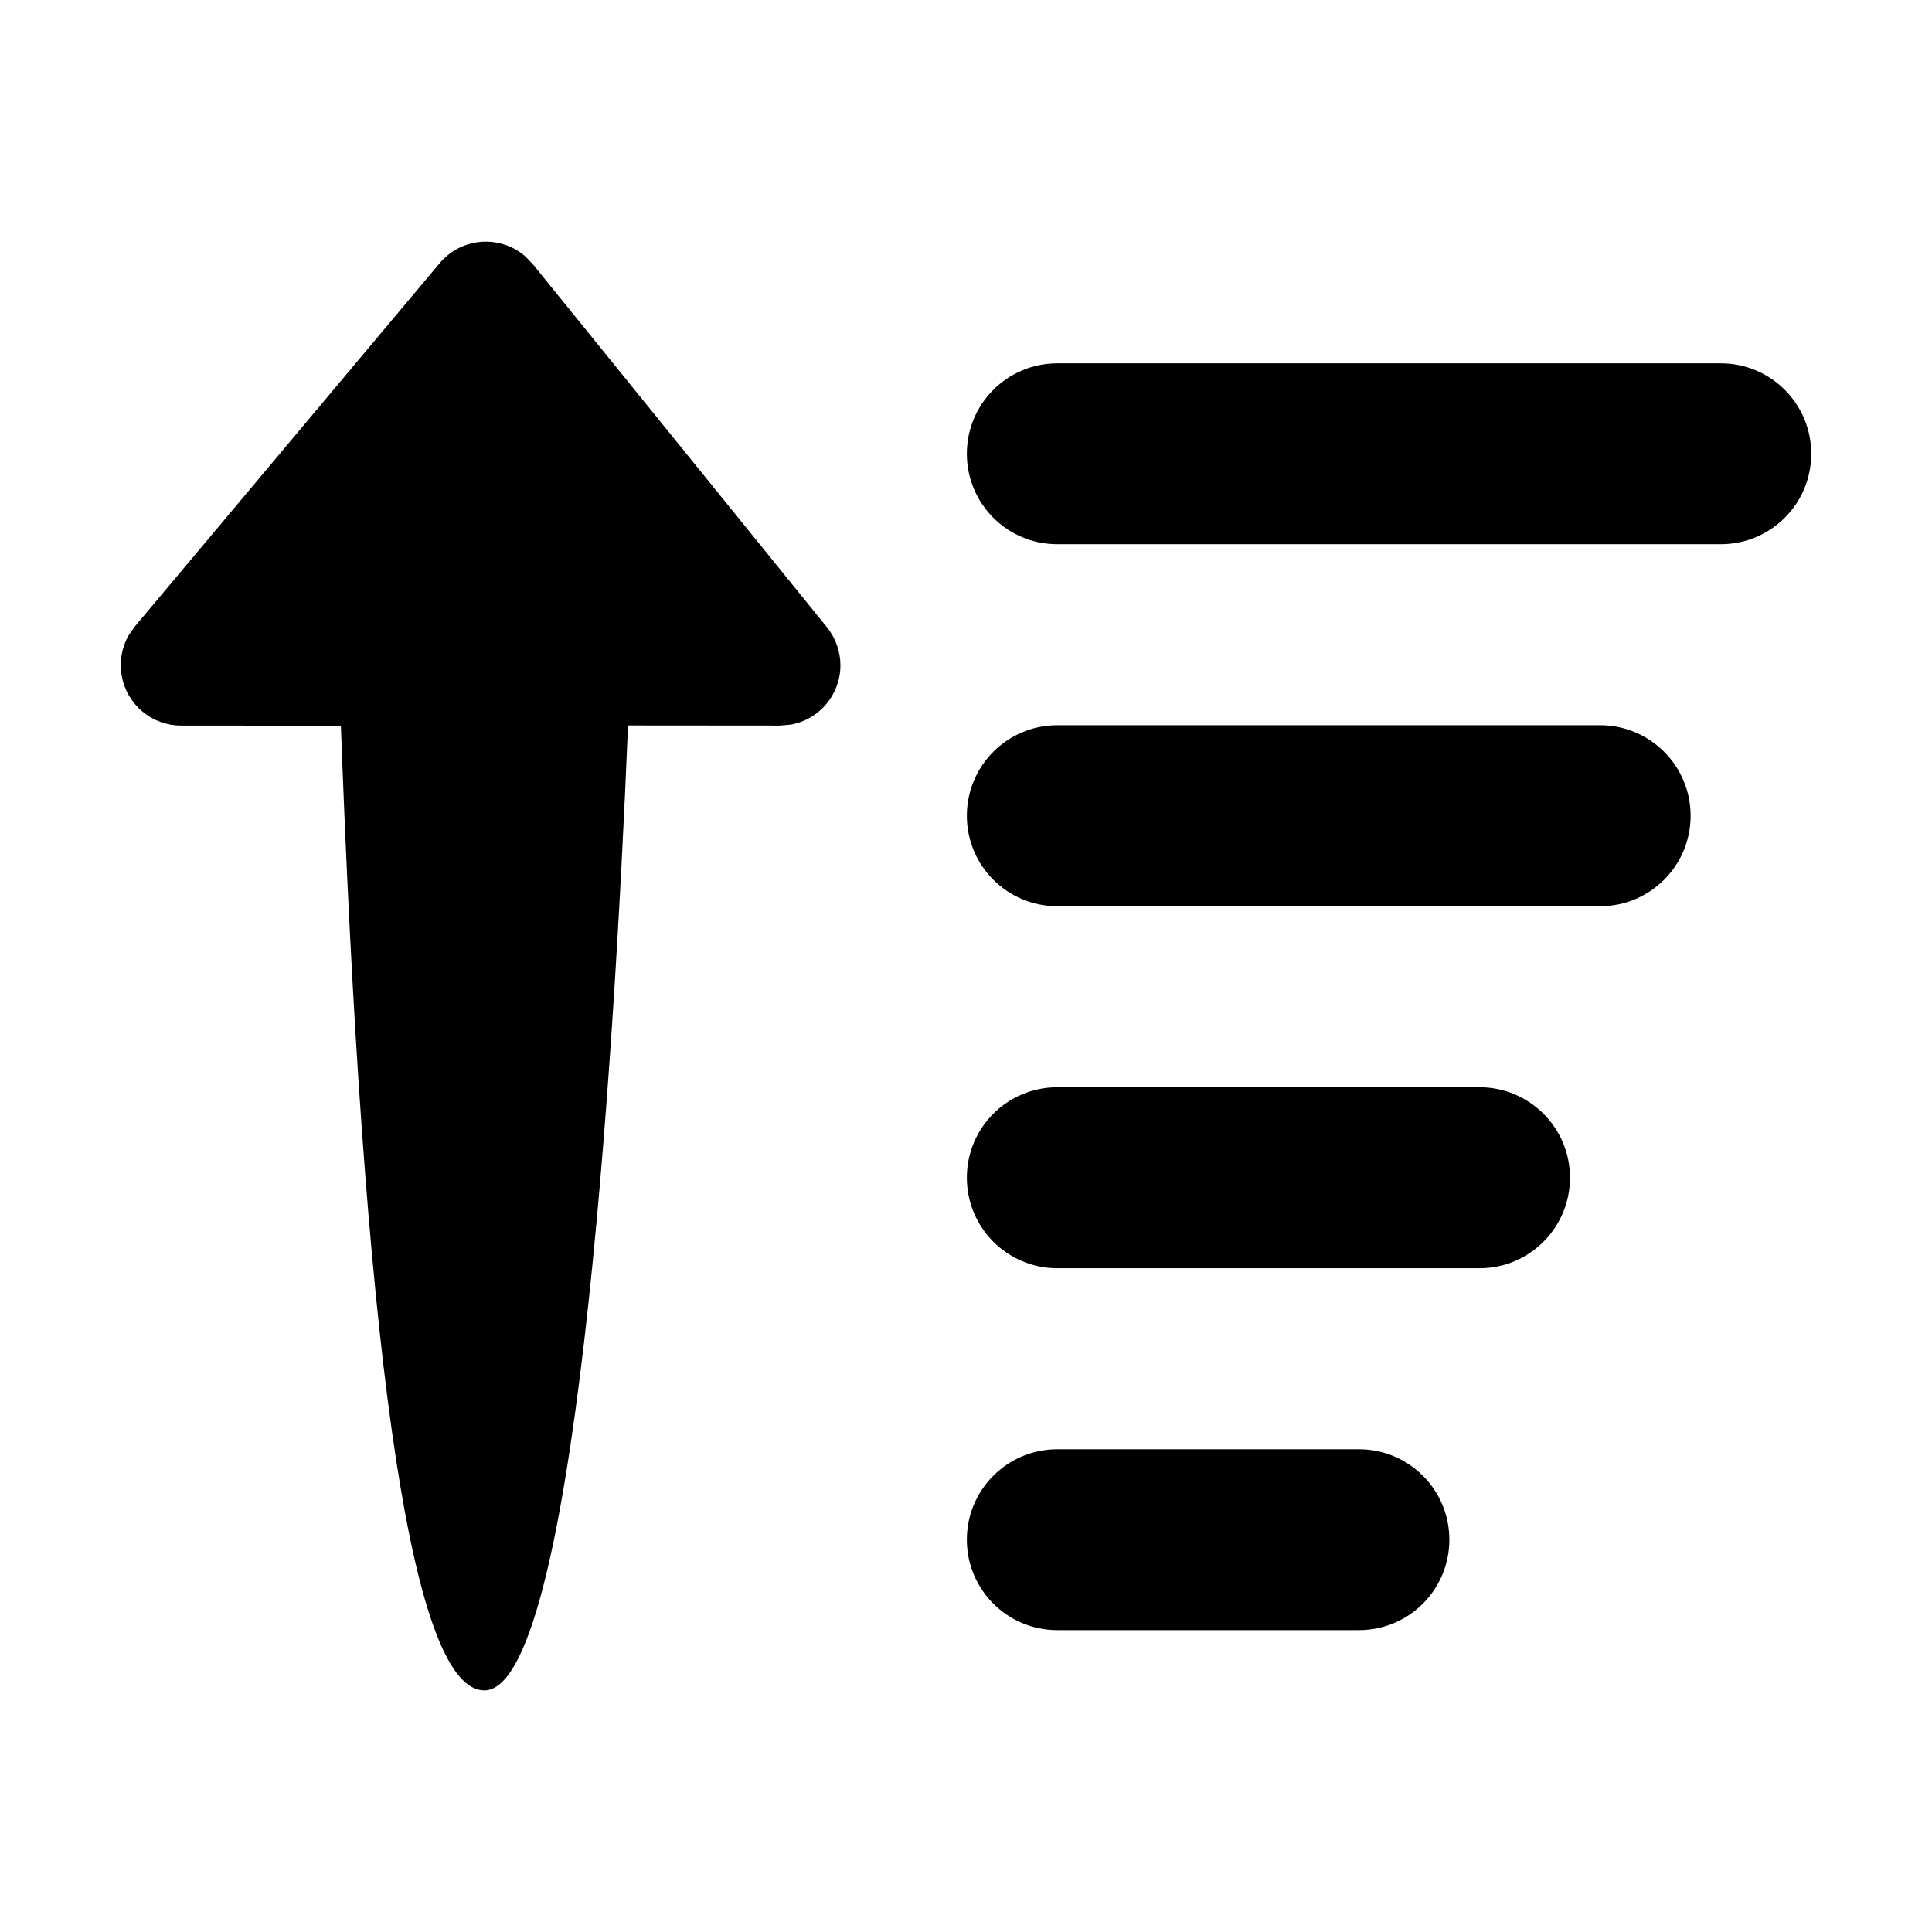
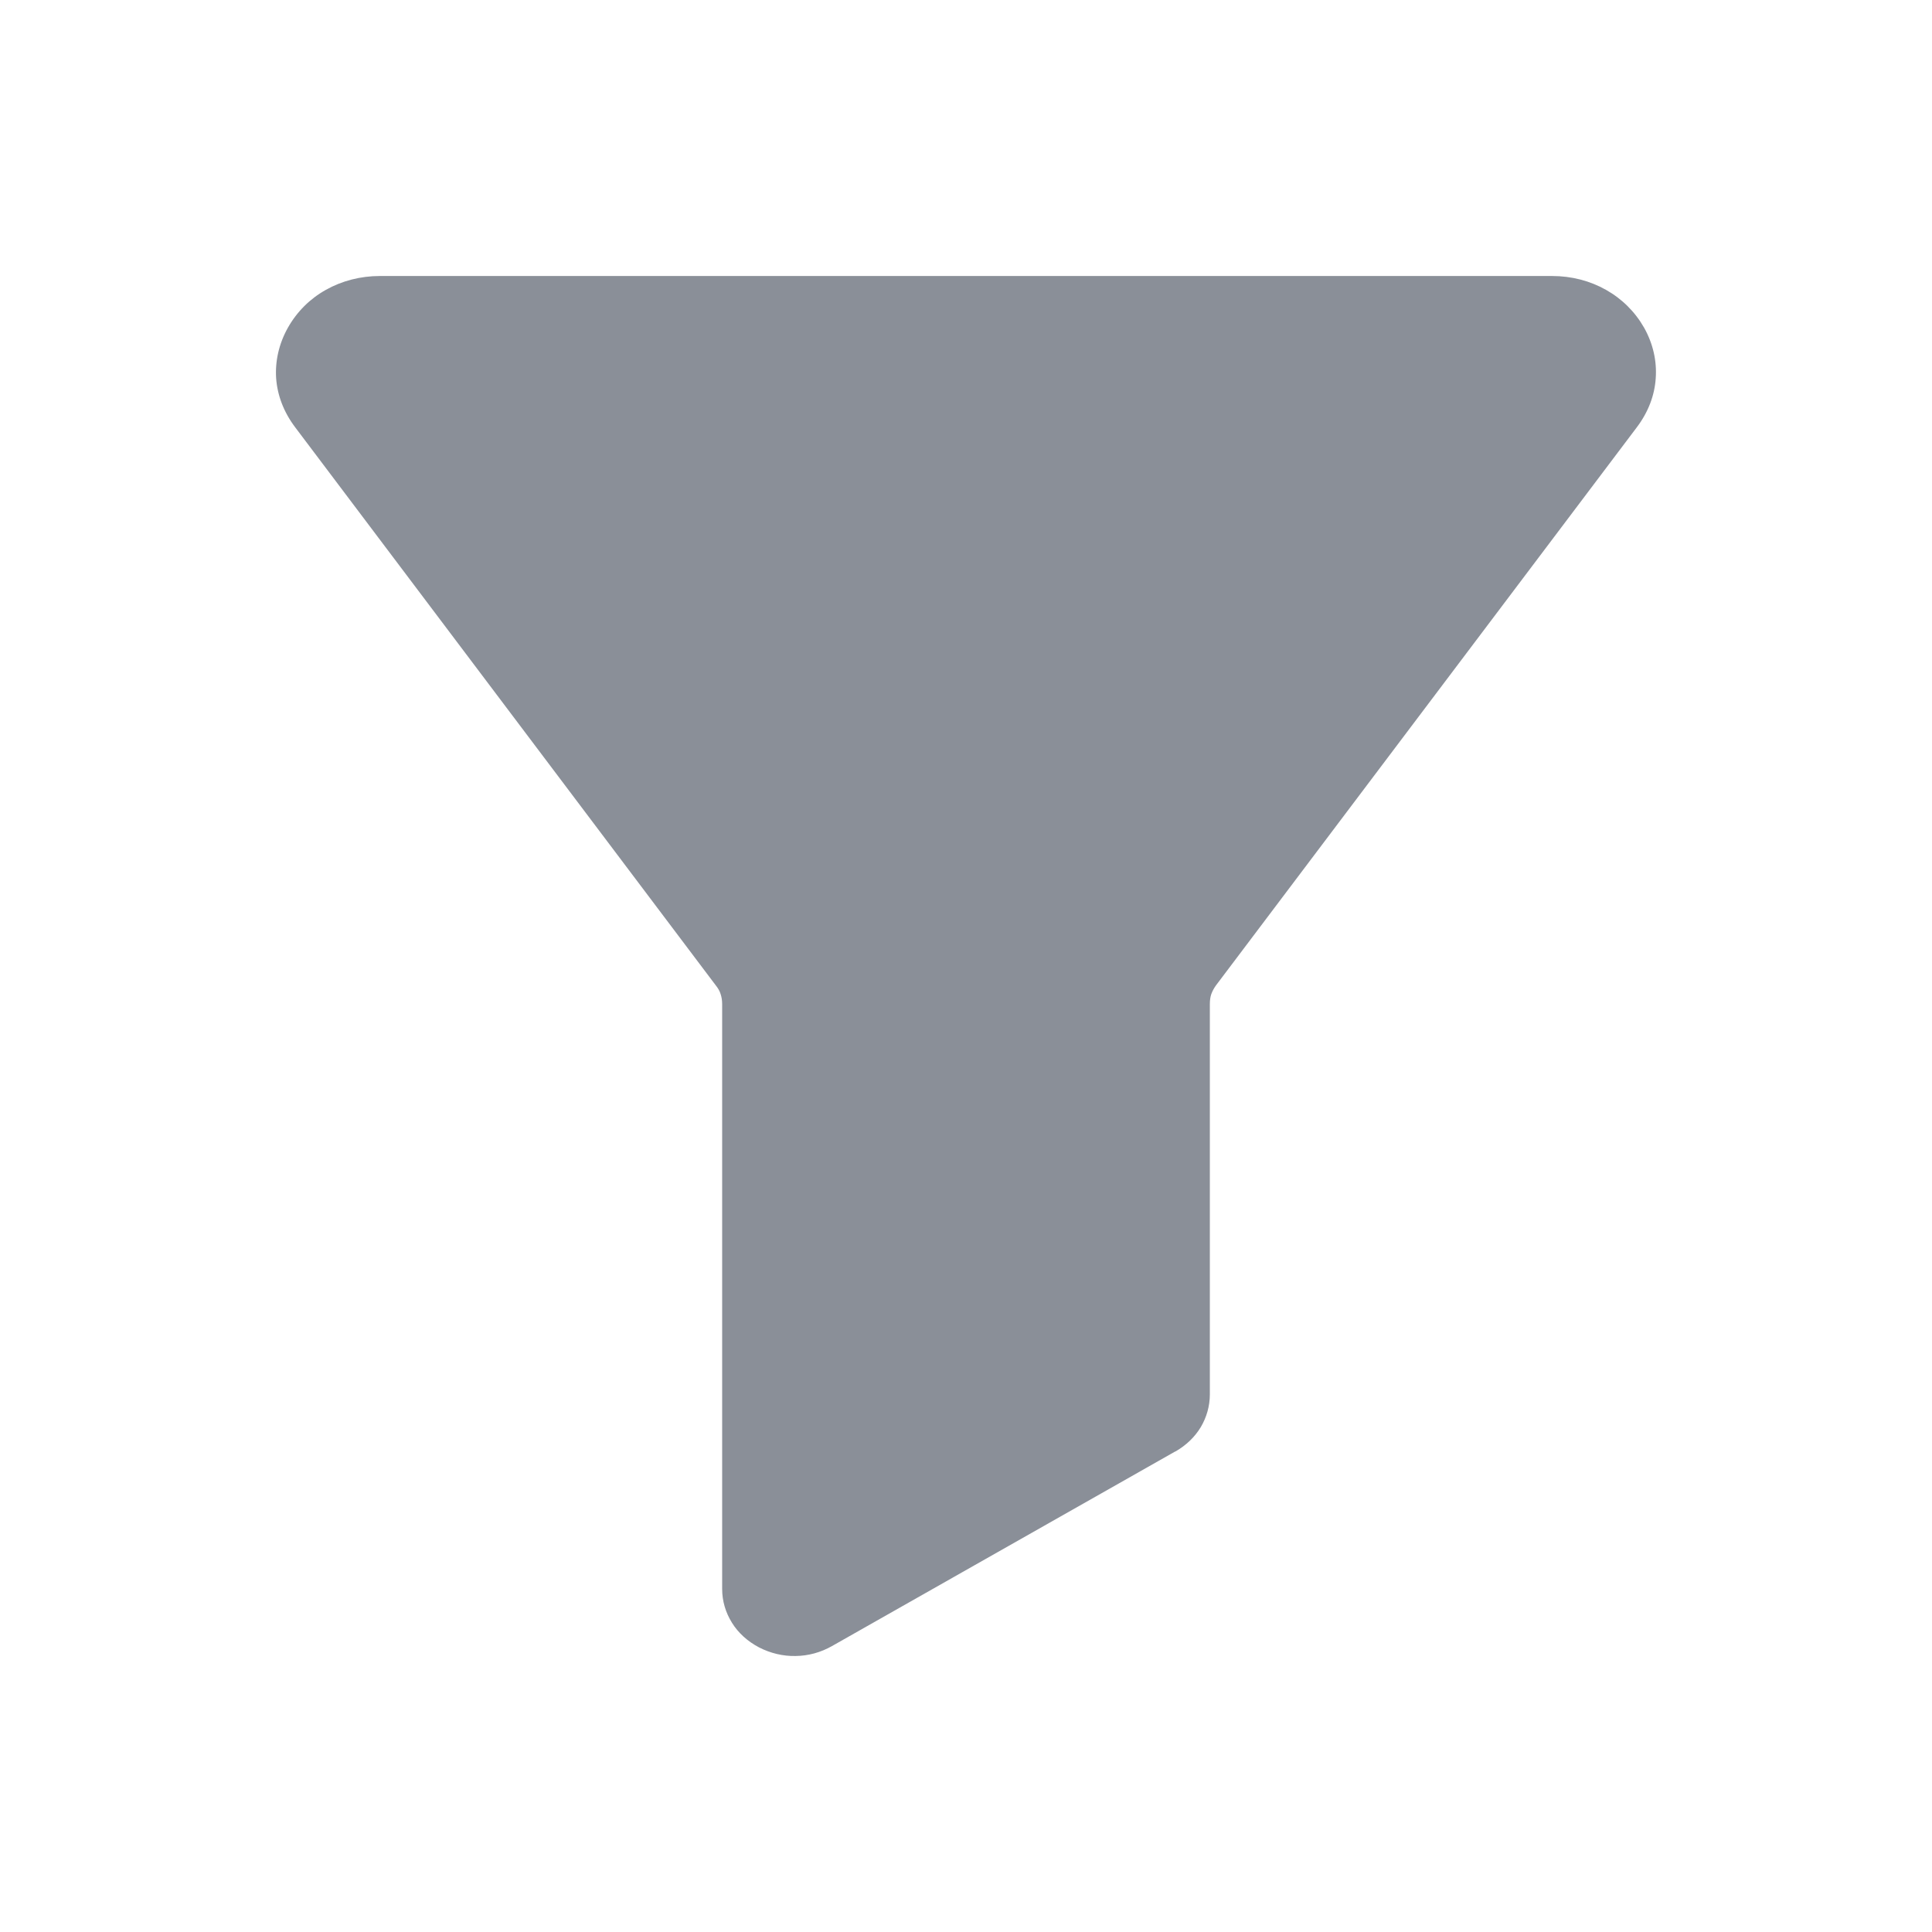
- <svg xmlns="http://www.w3.org/2000/svg" version="1.1" baseProfile="full" fill="currentColor" width="16" height="16" viewBox="0 0 16 16" fill2="#8A8F98" class="sc-oUqyN ggSnCK">
-   <path fill-rule="evenodd" clip-rule="evenodd" d="M4.349 2.122L4.412 2.187L6.848 5.194C6.92 5.283 6.96 5.395 6.96 5.509C6.96 5.755 6.783 5.959 6.55 6.001L6.46 6.009L5.201 6.008C5.08 8.946 4.751 13.999 4.011 13.999C3.429 13.999 3.038 11.458 2.837 6.377L2.823 6.01L1.5 6.009C1.382 6.009 1.269 5.968 1.179 5.892C0.991 5.734 0.948 5.468 1.065 5.262L1.117 5.188L3.641 2.18C3.661 2.156 3.684 2.133 3.709 2.113C3.9 1.958 4.17 1.967 4.349 2.122ZM11.254 12.002C11.668 12.002 12.003 12.337 12.003 12.751C12.003 13.165 11.668 13.5 11.254 13.5H8.756C8.342 13.5 8.007 13.165 8.007 12.751C8.007 12.337 8.342 12.002 8.756 12.002H11.254ZM12.253 9.004C12.666 9.004 13.002 9.339 13.002 9.753C13.002 10.167 12.666 10.503 12.253 10.503H8.756C8.342 10.503 8.007 10.167 8.007 9.753C8.007 9.339 8.342 9.004 8.756 9.004H12.253ZM13.252 6.006C13.665 6.006 14.001 6.342 14.001 6.756C14.001 7.17 13.665 7.505 13.252 7.505H8.756C8.342 7.505 8.007 7.17 8.007 6.756C8.007 6.342 8.342 6.006 8.756 6.006H13.252ZM14.251 3.009C14.665 3.009 15 3.344 15 3.758C15 4.172 14.665 4.507 14.251 4.507H8.756C8.342 4.507 8.007 4.172 8.007 3.758C8.007 3.344 8.342 3.009 8.756 3.009H14.251Z" />
+ <svg xmlns="http://www.w3.org/2000/svg" width="14" height="14" viewBox="0 0 14 14" fill="none">
+   <path d="M8.516 10.518L6.029 11.928C5.948 11.974 5.858 11.999 5.765 12C5.674 12.002 5.583 11.98 5.501 11.938C5.417 11.894 5.349 11.832 5.304 11.759C5.258 11.685 5.233 11.602 5.233 11.514V7.276C5.233 7.249 5.229 7.225 5.222 7.204C5.216 7.183 5.204 7.162 5.188 7.142L2.138 3.095C2.056 2.986 2.01 2.865 2.001 2.741C1.993 2.617 2.021 2.491 2.086 2.375C2.152 2.258 2.247 2.164 2.362 2.1C2.478 2.035 2.612 2 2.753 2H11.247C11.388 2 11.522 2.035 11.637 2.1C11.753 2.165 11.848 2.259 11.914 2.375C11.979 2.491 12.007 2.617 11.998 2.741C11.99 2.865 11.944 2.986 11.862 3.095L8.811 7.141C8.796 7.162 8.785 7.183 8.777 7.205C8.77 7.226 8.767 7.25 8.767 7.277V10.104C8.767 10.19 8.743 10.271 8.701 10.342C8.658 10.413 8.595 10.474 8.516 10.519L8.516 10.518Z" fill="#8A8F98" />
</svg>
